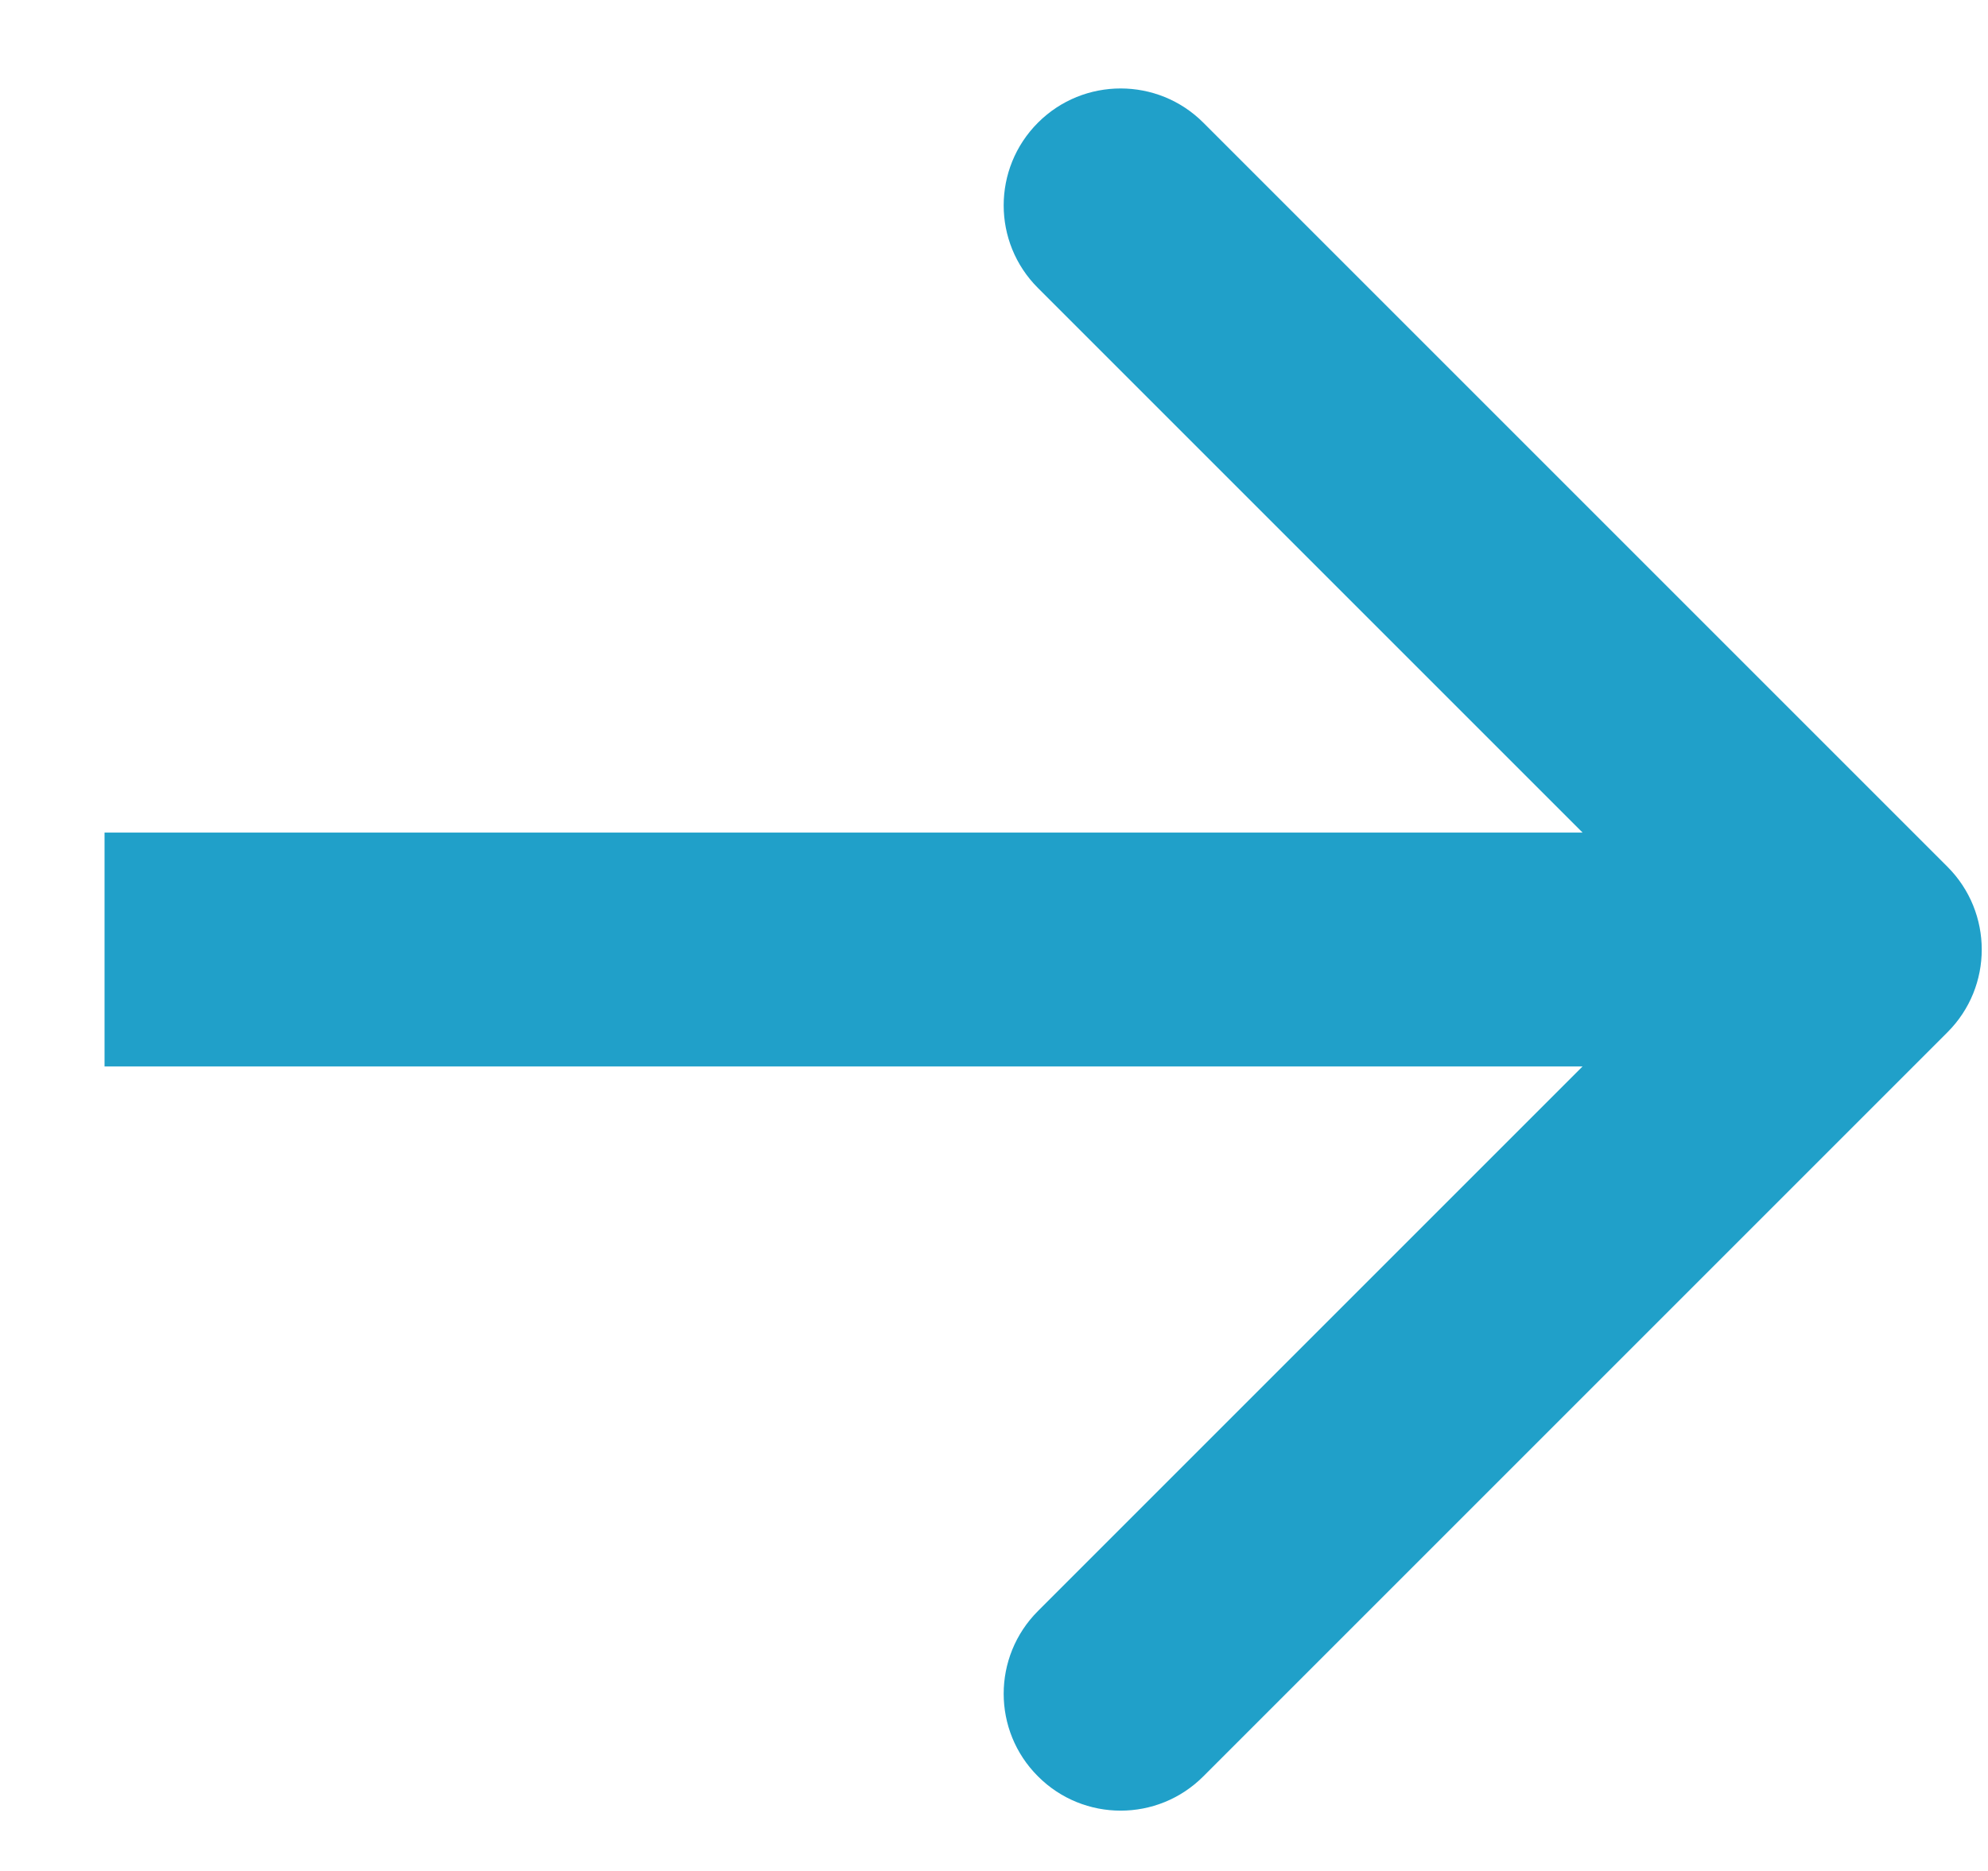
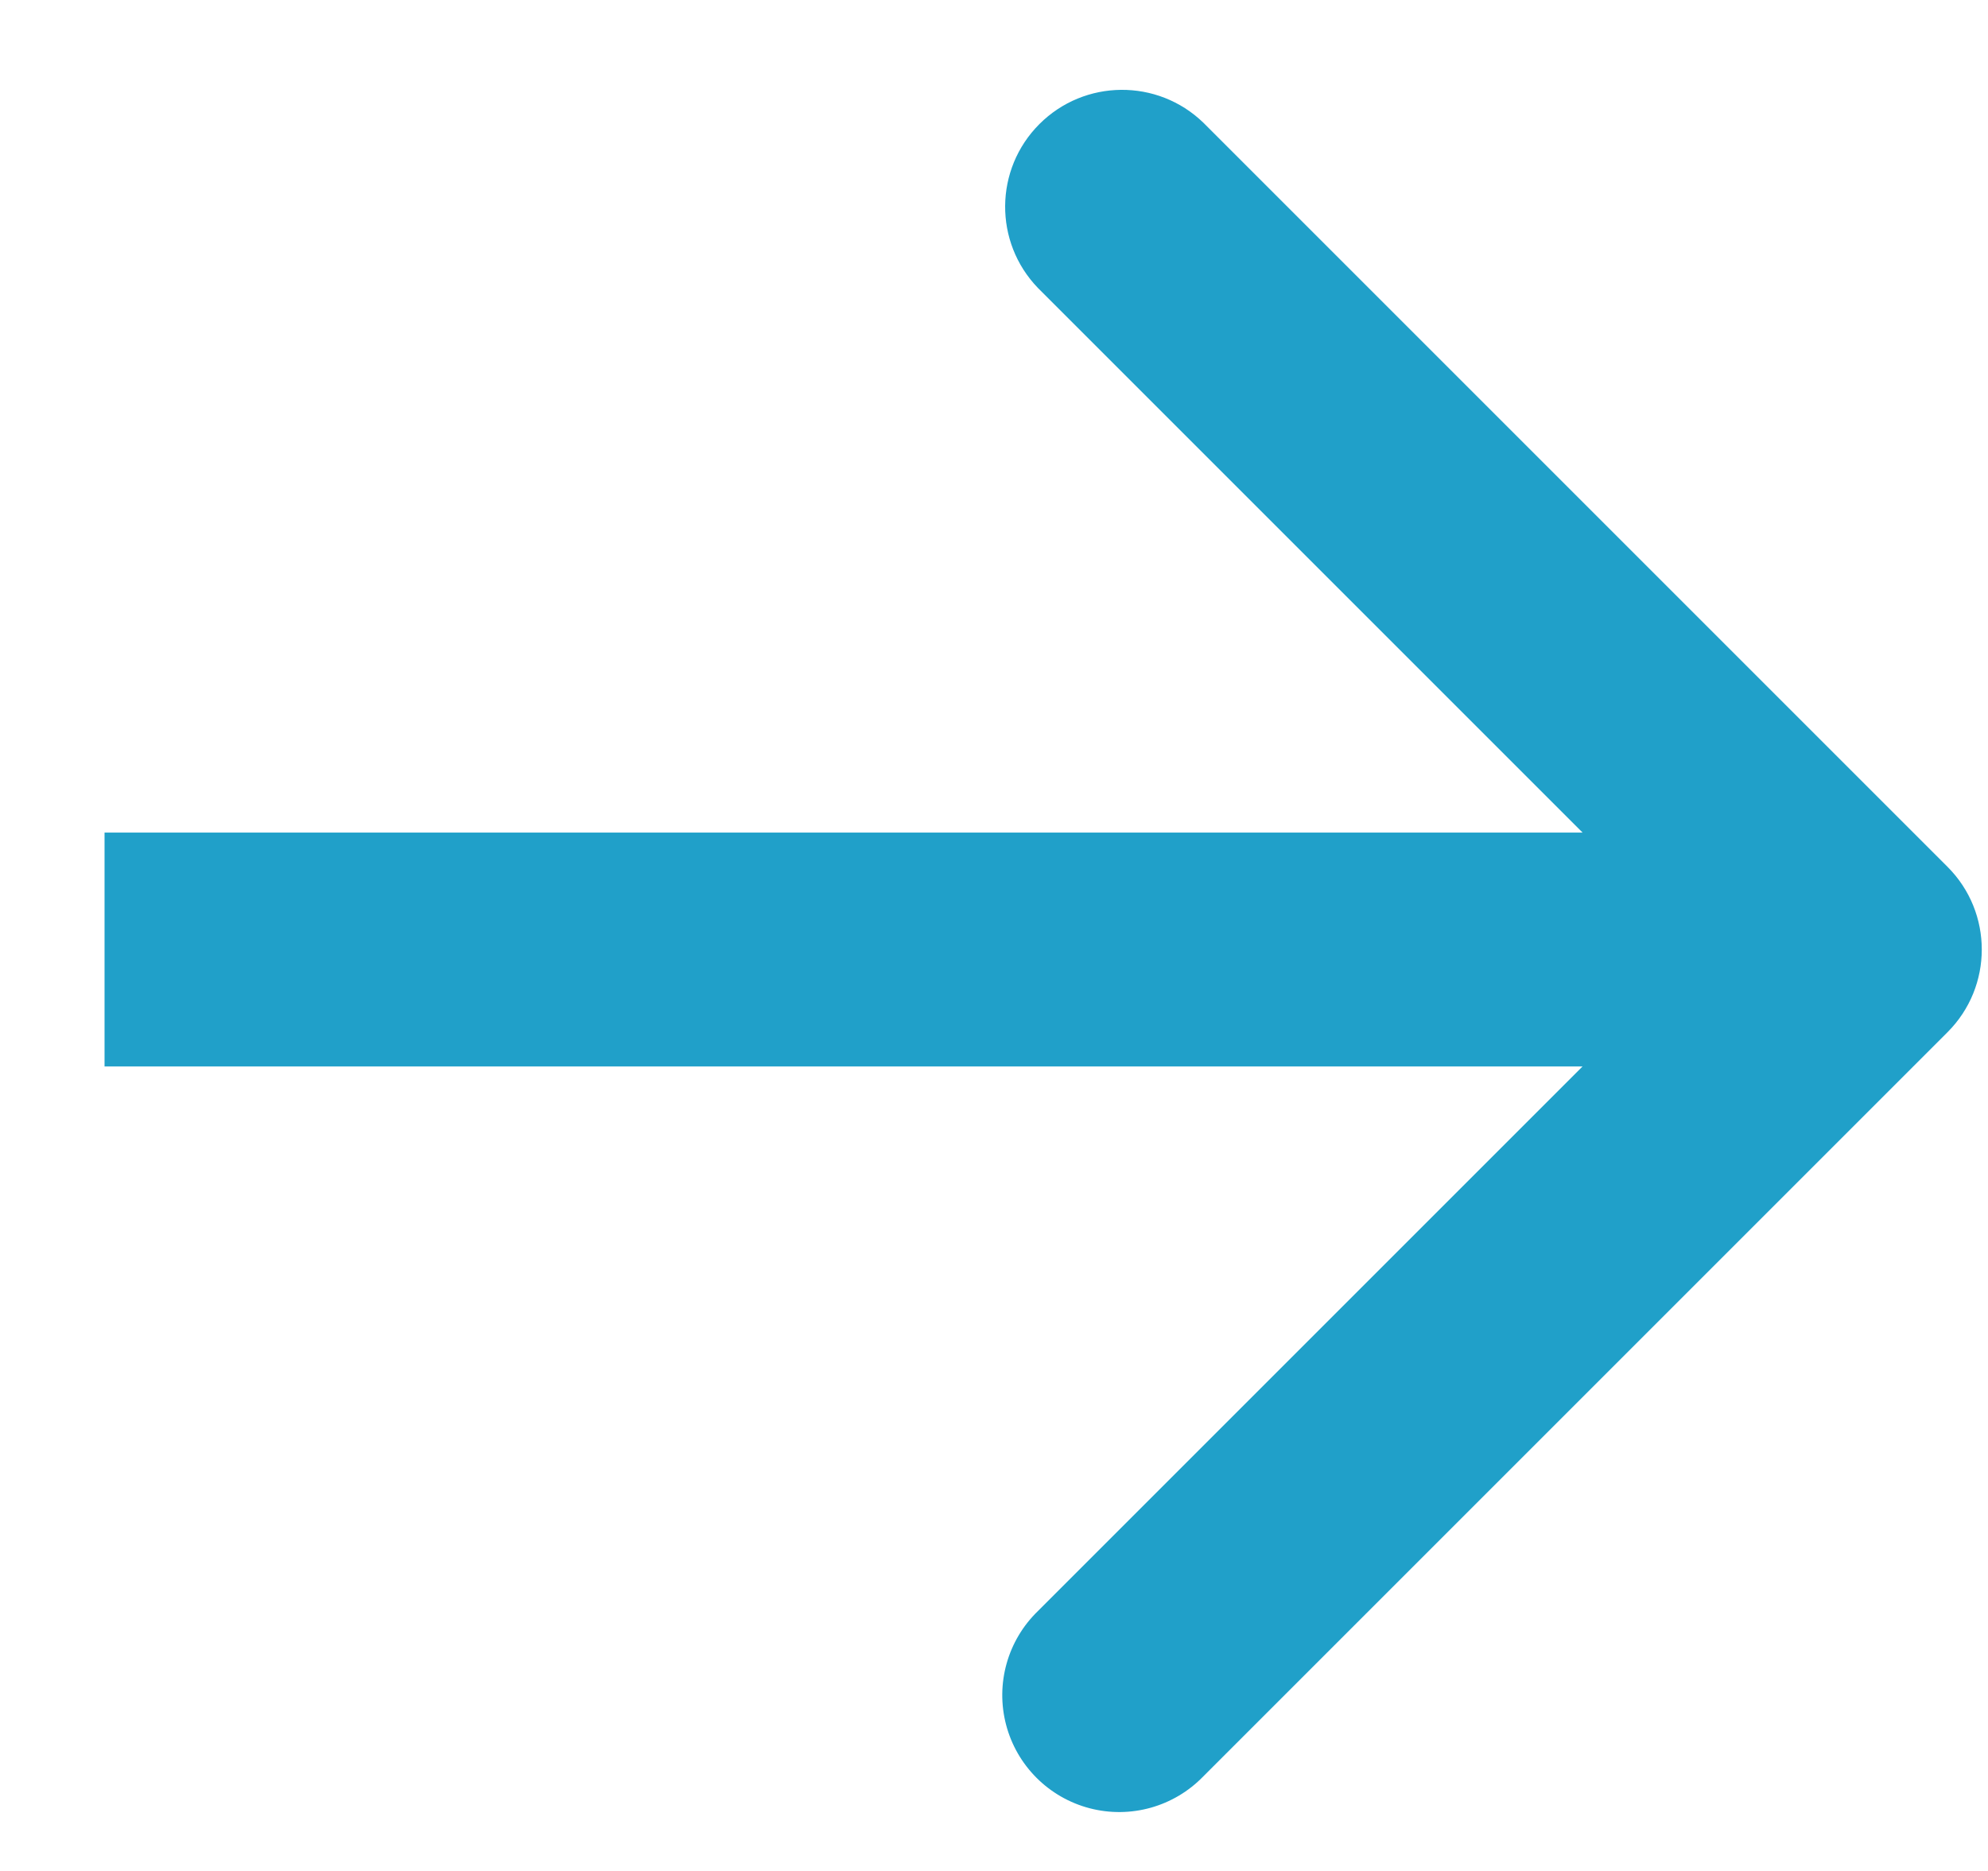
- <svg xmlns="http://www.w3.org/2000/svg" width="17" height="16" viewBox="0 0 17 16" fill="none">
-   <path d="M16.654 8.827C17.044 8.437 17.044 7.804 16.654 7.413L10.29 1.049C9.9 0.659 9.266 0.659 8.876 1.049C8.485 1.44 8.485 2.073 8.876 2.463L14.533 8.12L8.876 13.777C8.485 14.168 8.485 14.801 8.876 15.191C9.266 15.582 9.9 15.582 10.29 15.191L16.654 8.827ZM0.894 9.12L15.947 9.12V7.12L0.894 7.12L0.894 9.12Z" fill="#20A0C9" />
+ <svg xmlns="http://www.w3.org/2000/svg" width="17" height="16" fill="none">
+   <path d="M16.654 8.827a1 1 0 000-1.414L10.29 1.049a1 1 0 00-1.414 1.414l5.657 5.657-5.657 5.657a1 1 0 101.414 1.414l6.364-6.364zM.894 9.12h15.053v-2H.894v2z" fill="#20A0C9" />
</svg>
